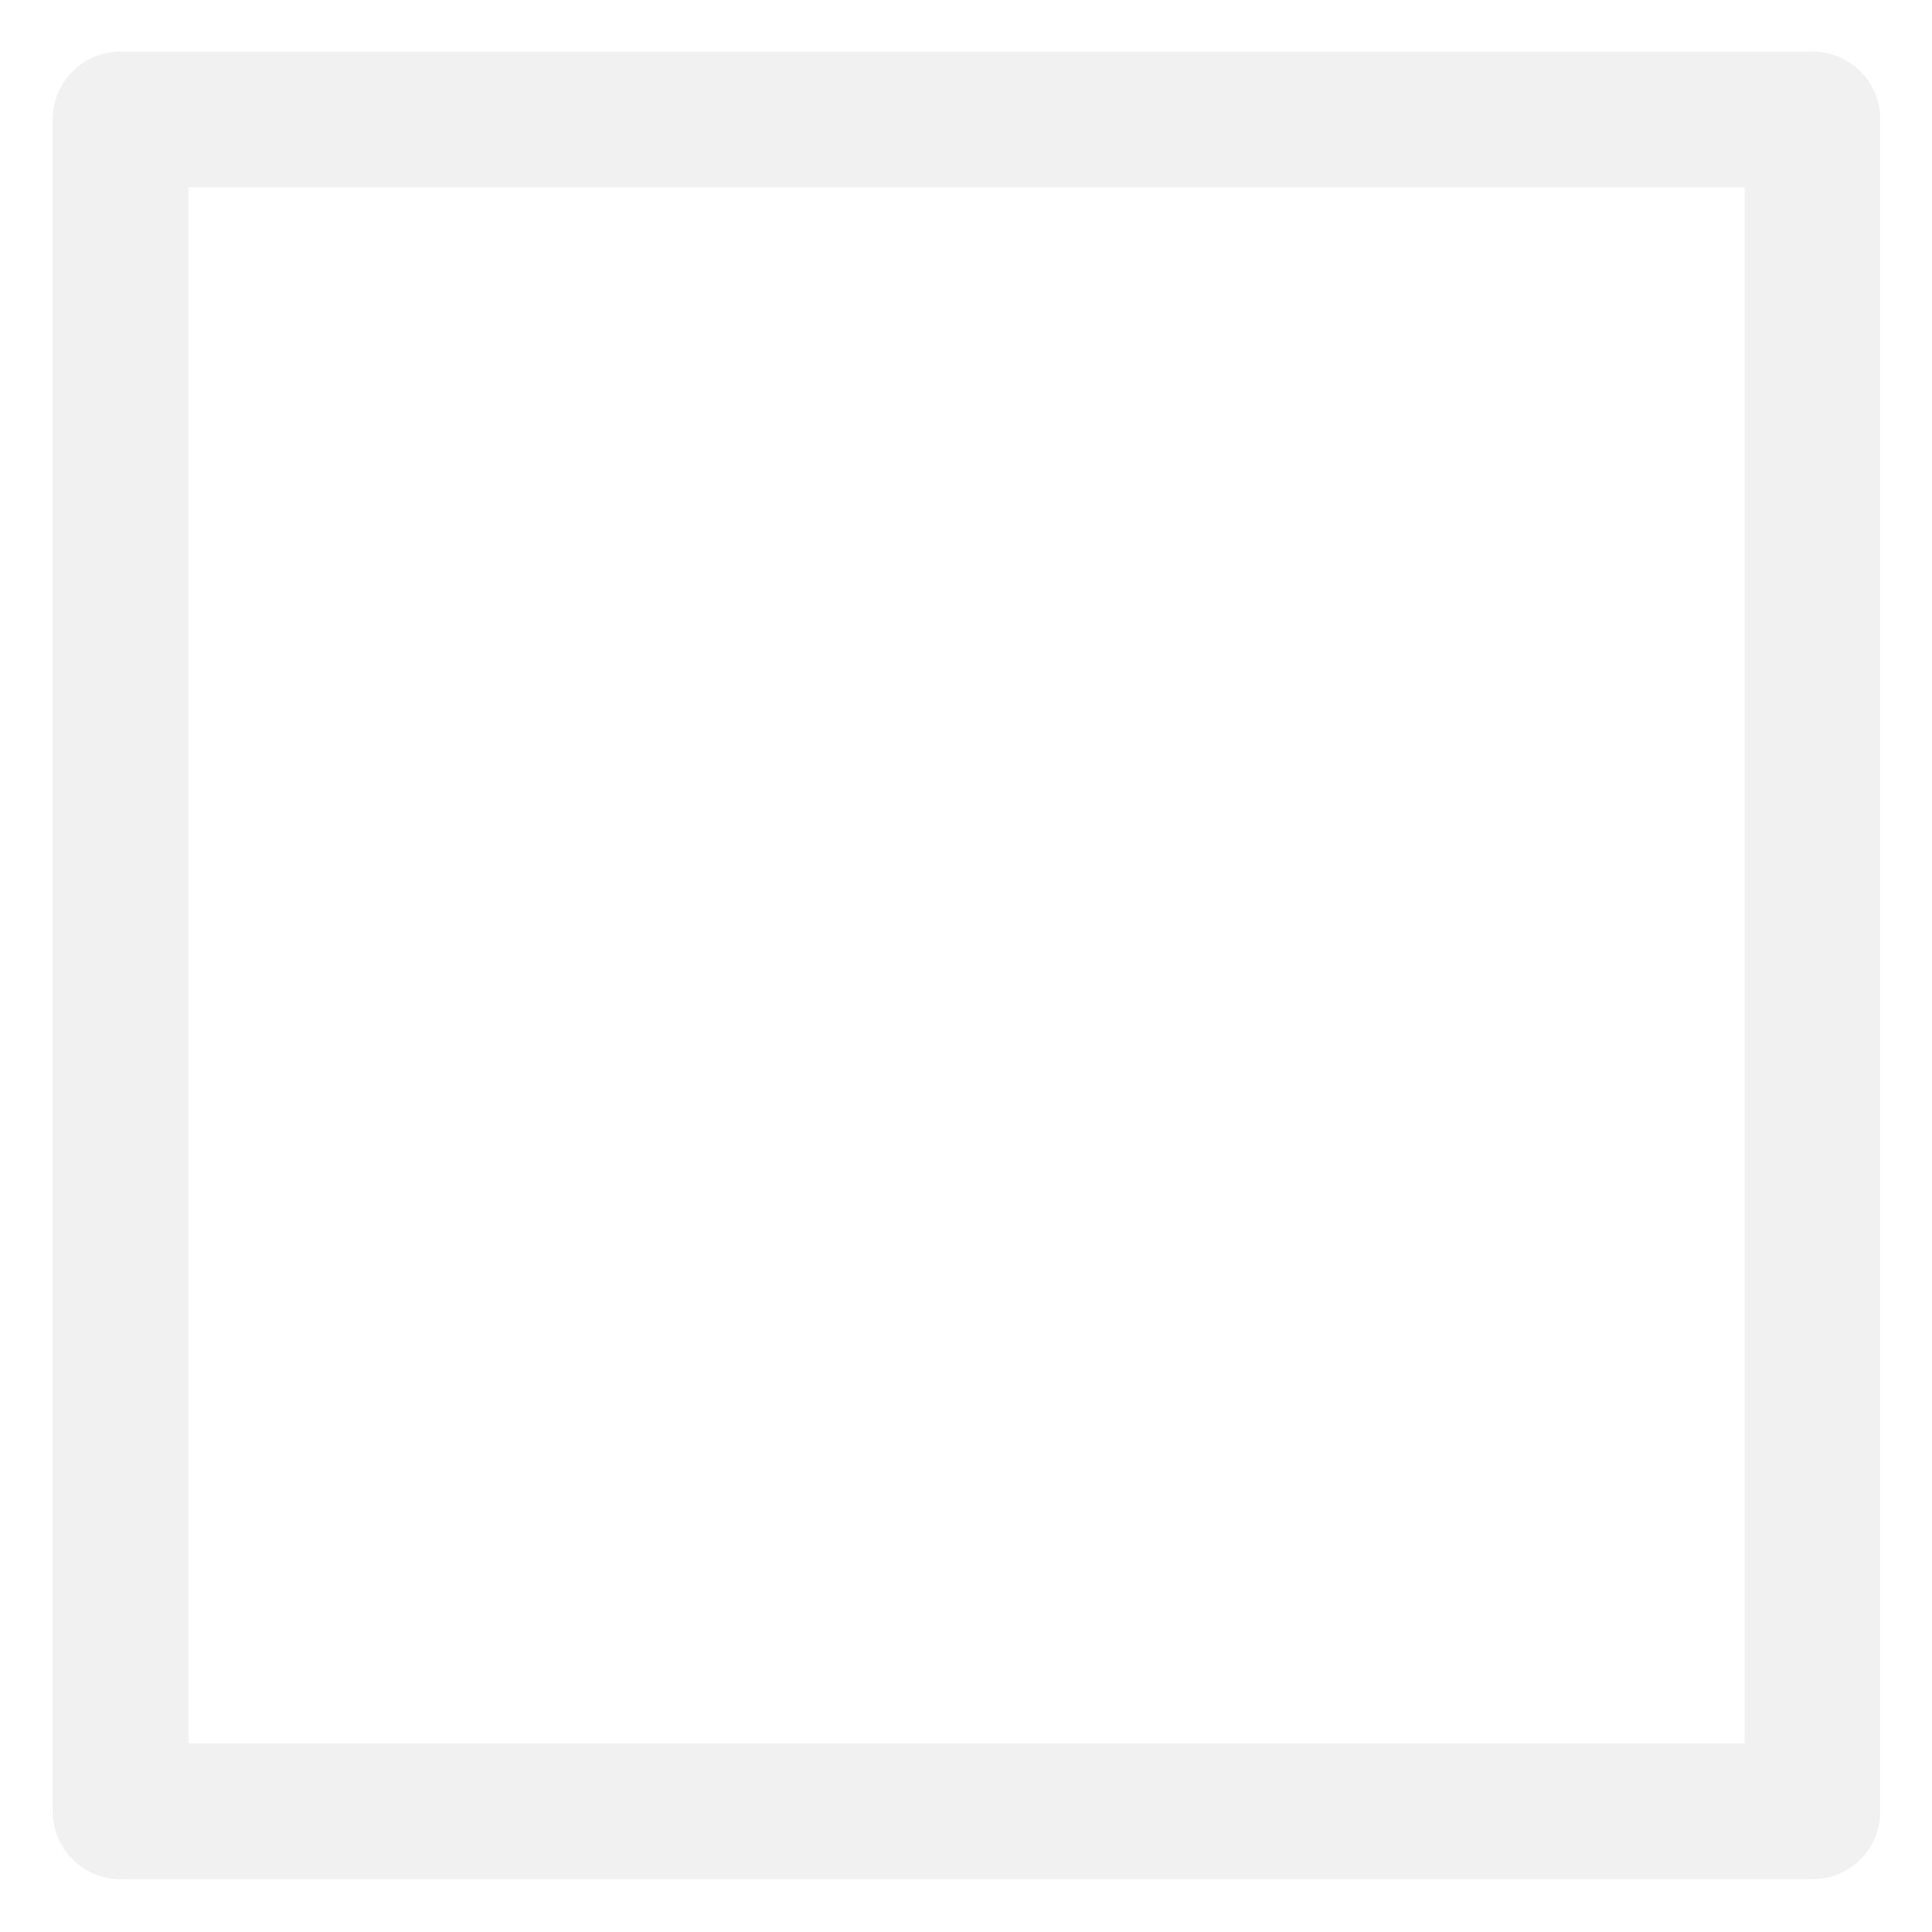
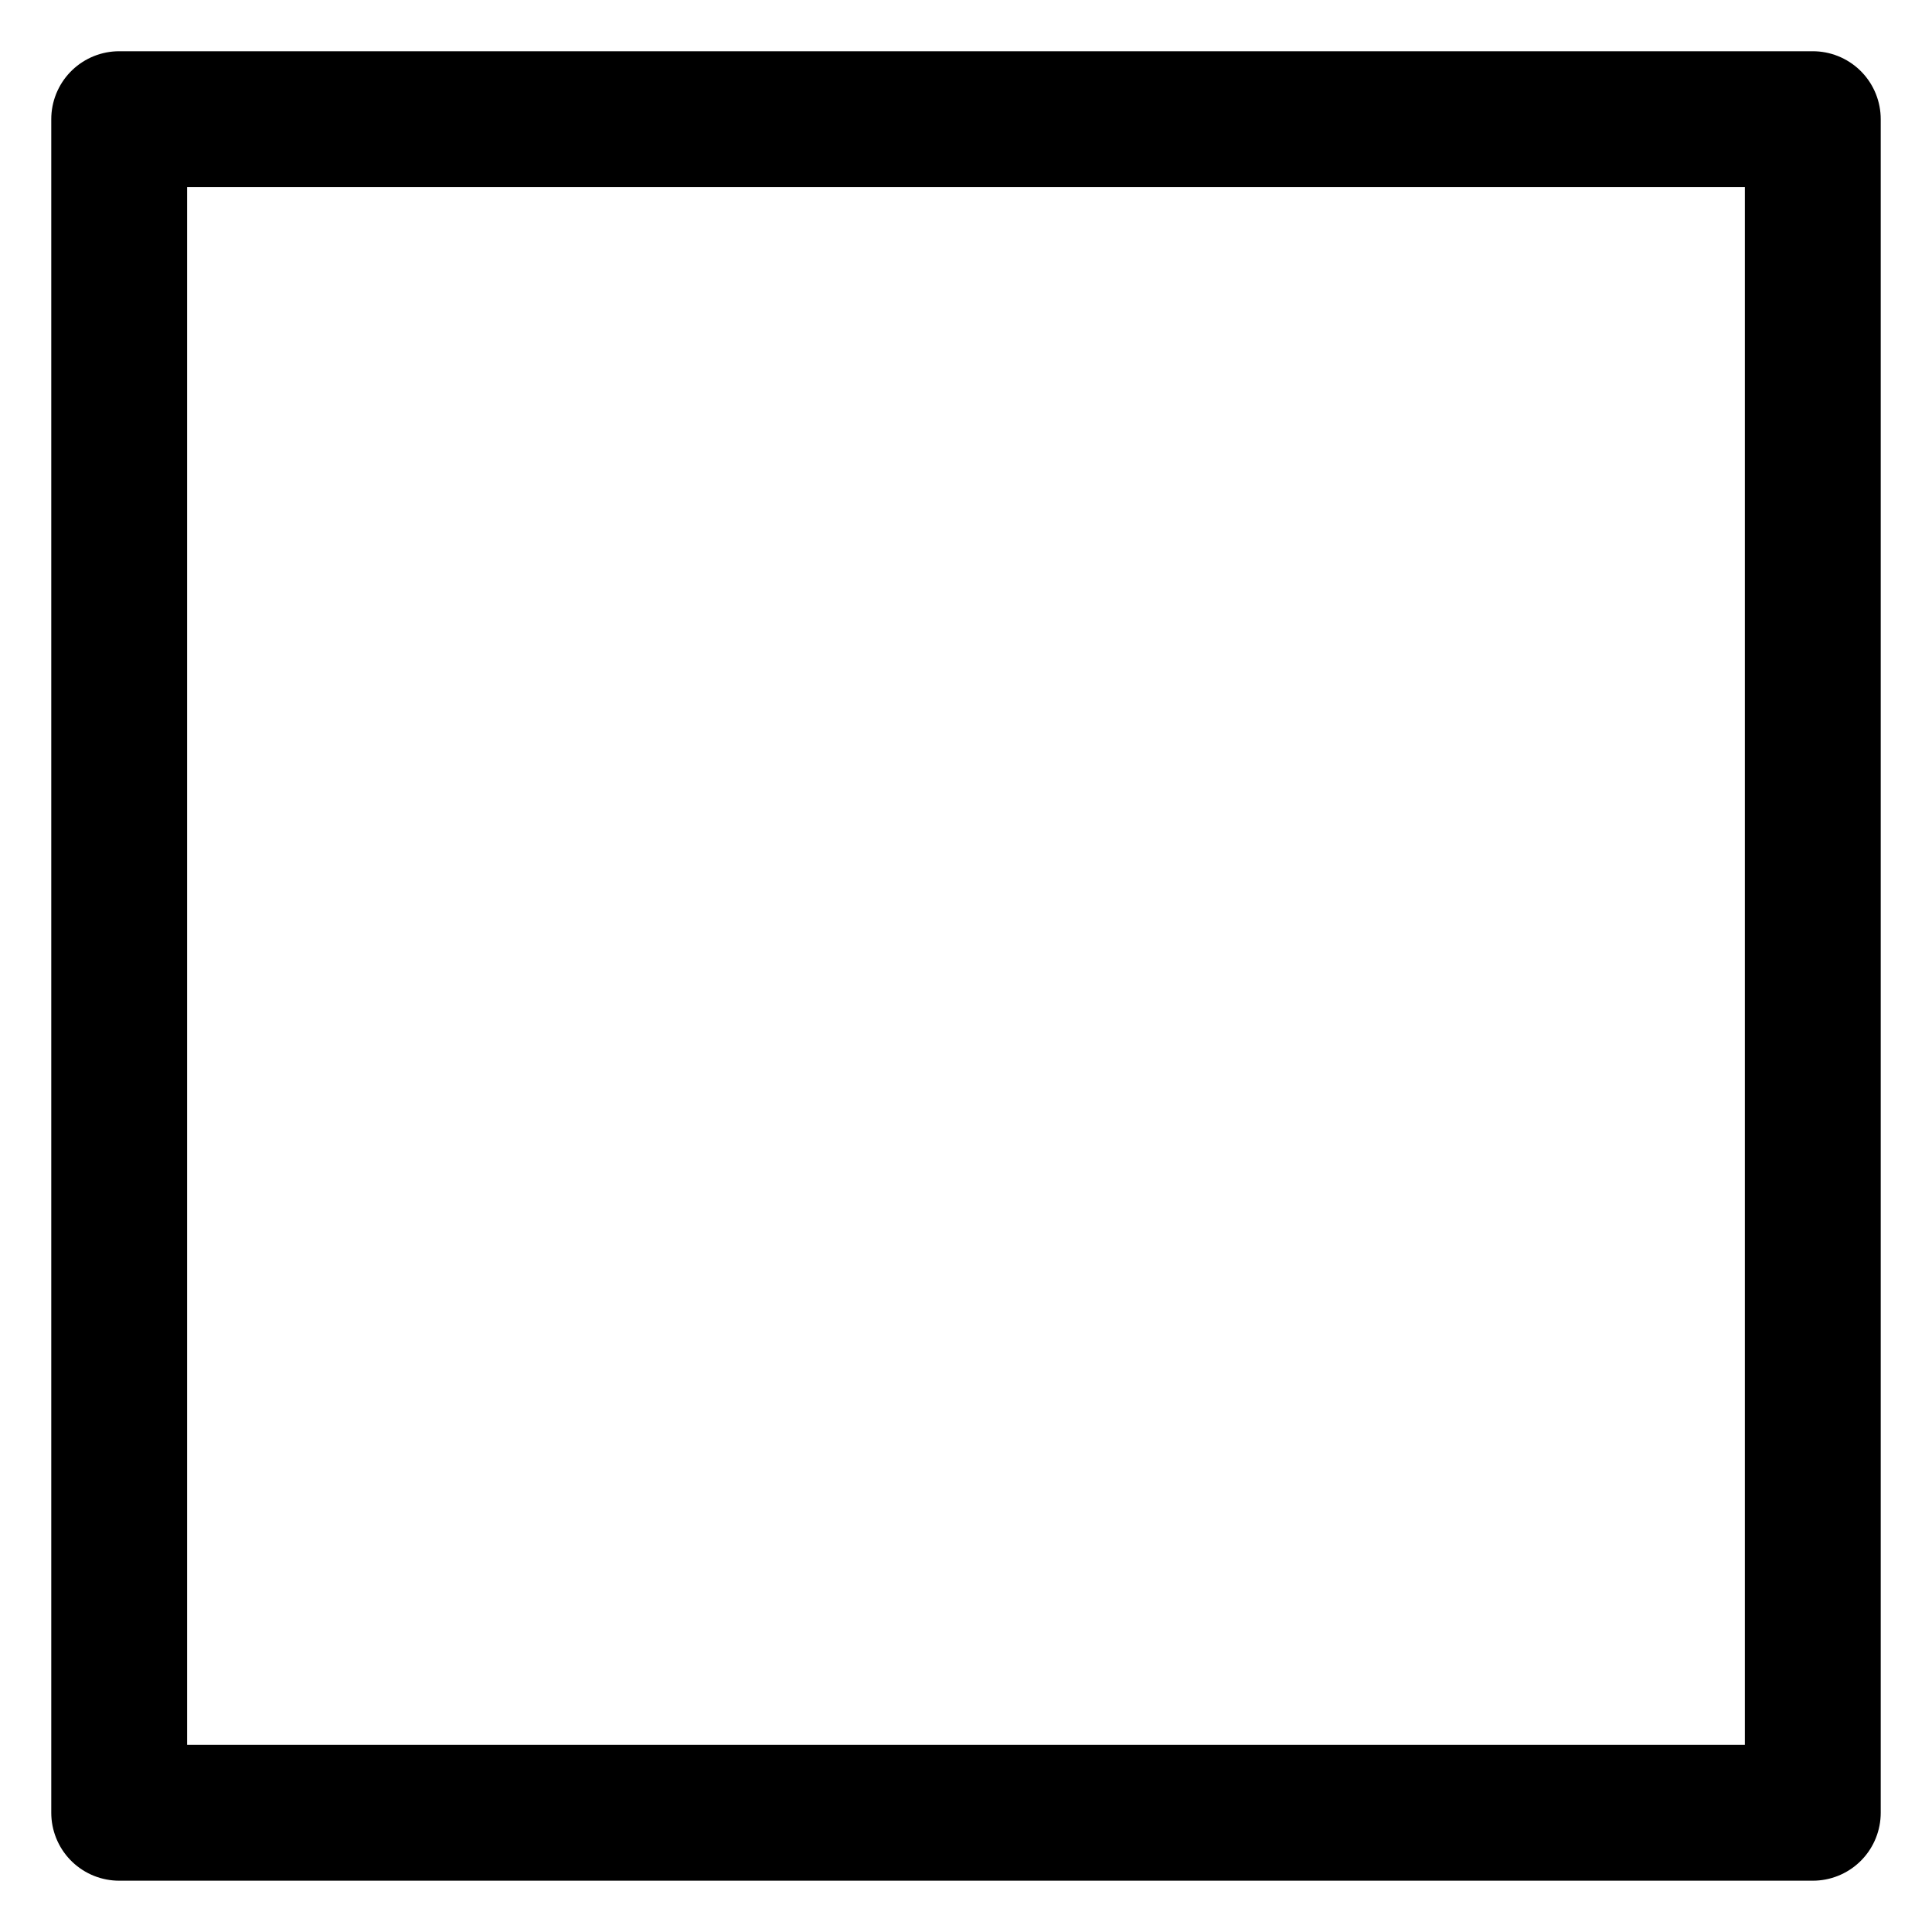
- <svg xmlns="http://www.w3.org/2000/svg" width="100%" height="100%" viewBox="0 0 1025 1025" version="1.1" xml:space="preserve" style="fill-rule:evenodd;clip-rule:evenodd;stroke-linecap:round;stroke-linejoin:round;stroke-miterlimit:1.4;">
+ <svg xmlns="http://www.w3.org/2000/svg" width="100%" height="100%" viewBox="0 0 1024 1024" version="1.1" xml:space="preserve" style="fill-rule:evenodd;clip-rule:evenodd;stroke-linecap:round;stroke-linejoin:round;stroke-miterlimit:1.4;">
  <g transform="matrix(1,0,0,1,-2566,-5060)">
-     <g id="icon-square-full" transform="matrix(1,0,0,1,2566.77,5060.19)">
+     <g id="icon-square-full" transform="matrix(1,0,0,1,2566,5060)">
      <rect x="0" y="0" width="1024" height="1024" style="fill:none;" />
      <g transform="matrix(1.00184,0,0,1.00184,-1315.89,-5070.46)">
-         <rect x="1376.53" y="5124.19" width="896" height="896" style="fill:none;stroke:rgb(241,241,241);stroke-width:71.87px;" />
+         <rect x="1376.53" y="5124.19" width="896" height="896" style="fill:none;stroke:black;stroke-width:71.87px;" />
      </g>
    </g>
  </g>
</svg>
